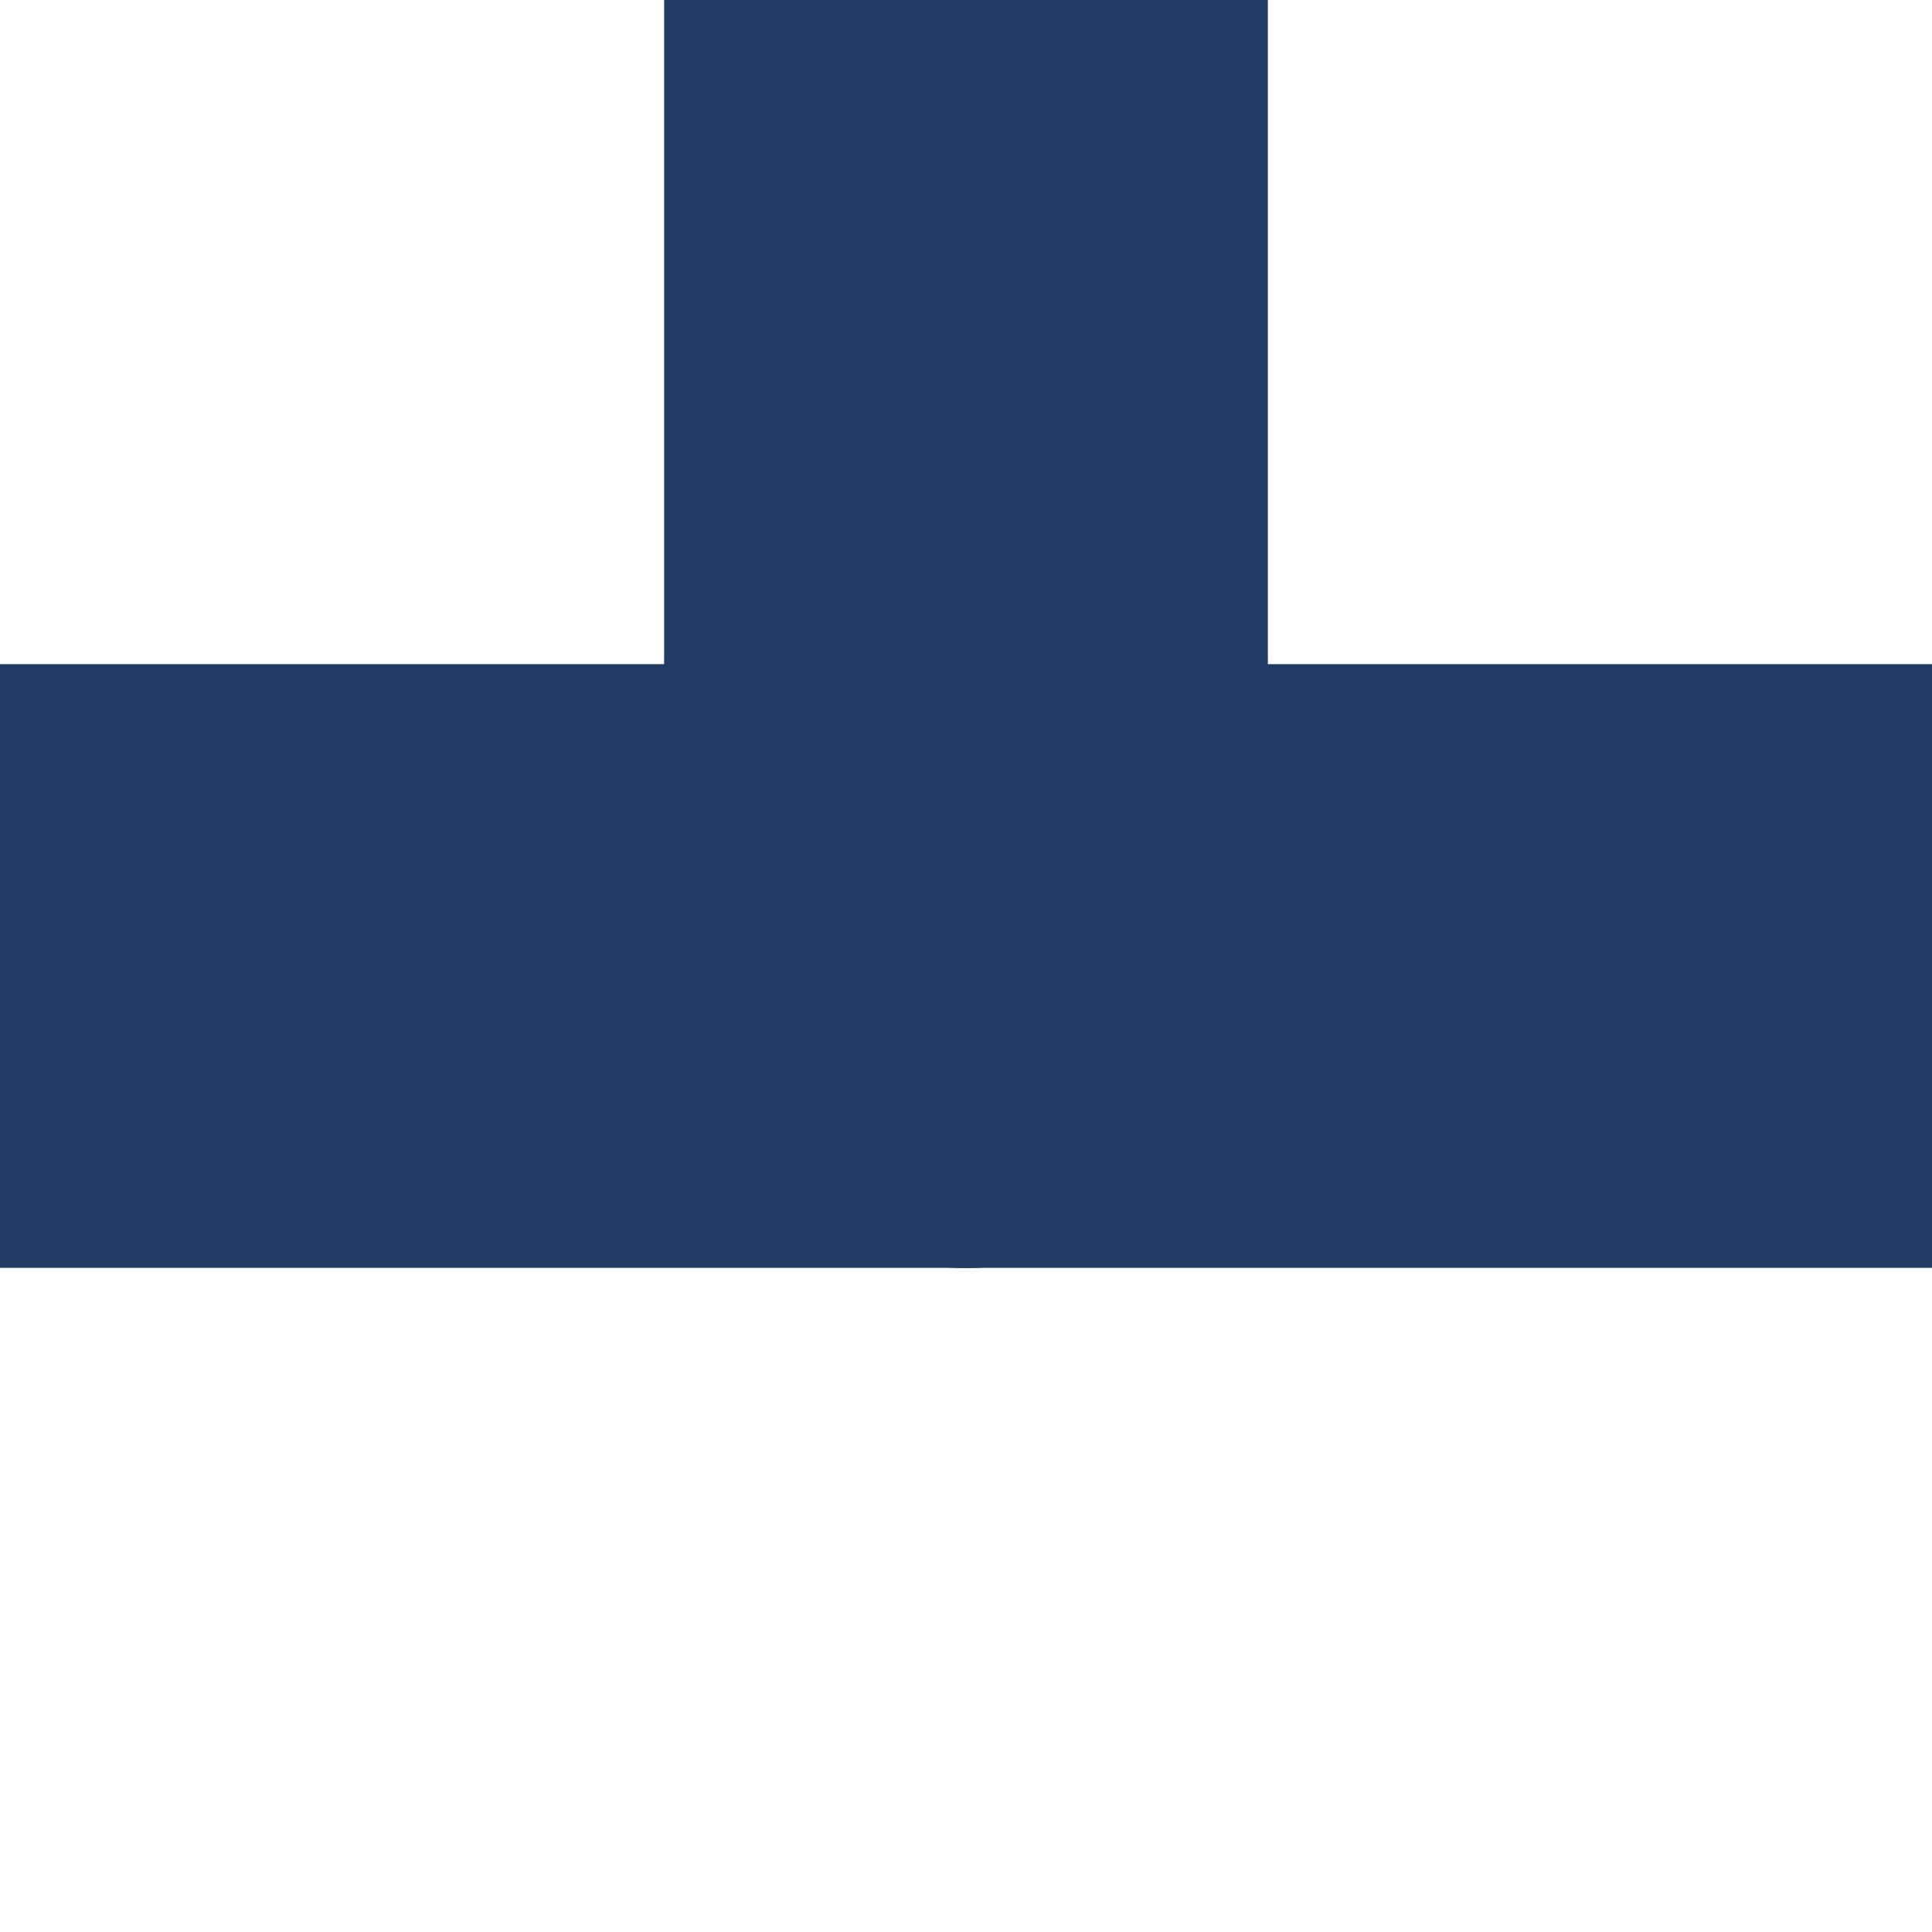
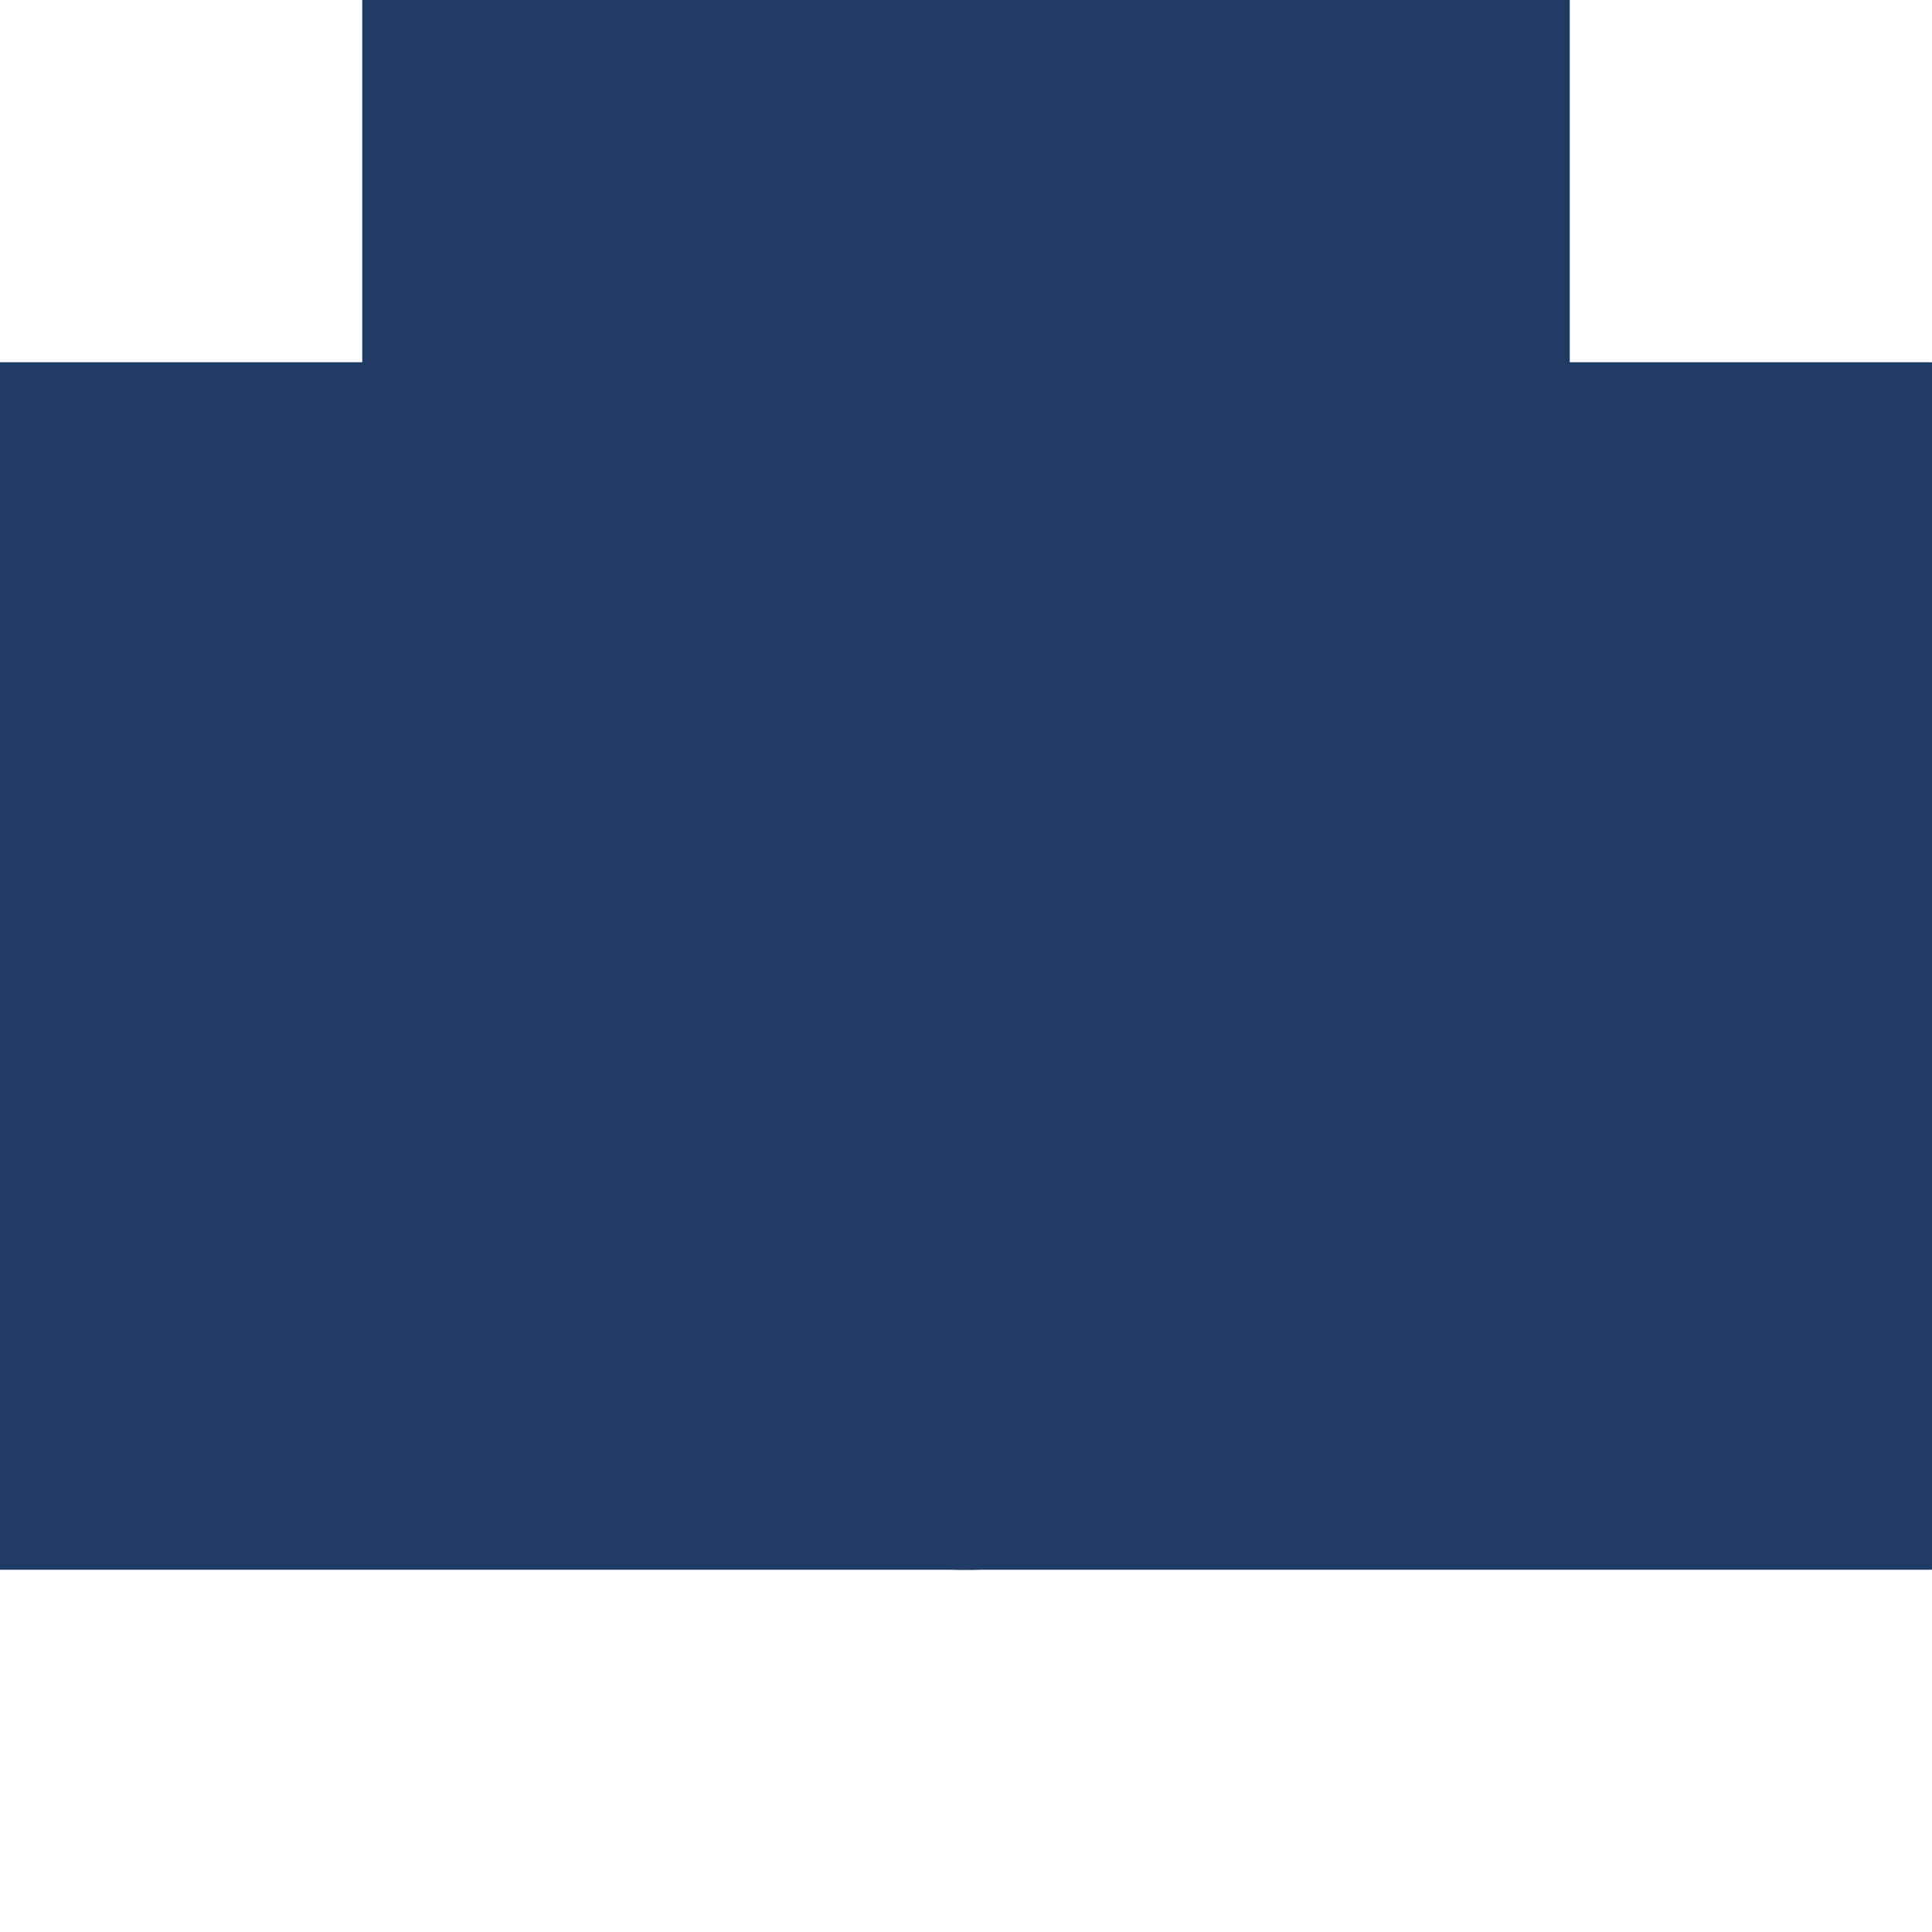
<svg xmlns="http://www.w3.org/2000/svg" width="32" height="32">
-   <line x1="16" y1="16" x2="16" y2="0" stroke="#203c64" stroke-width="10" stroke-linecap="round" />
-   <line x1="16" y1="16" x2="0" y2="16" stroke="#203c64" stroke-width="10" stroke-linecap="round" />
-   <line x1="16" y1="16" x2="32" y2="16" stroke="#203c64" stroke-width="10" stroke-linecap="round" />
+   <line x1="16" y1="16" x2="16" y2="0" stroke="#203c64" stroke-width="20" stroke-linecap="round" />
+   <line x1="16" y1="16" x2="0" y2="16" stroke="#203c64" stroke-width="20" stroke-linecap="round" />
+   <line x1="16" y1="16" x2="32" y2="16" stroke="#203c64" stroke-width="20" stroke-linecap="round" />
</svg>
